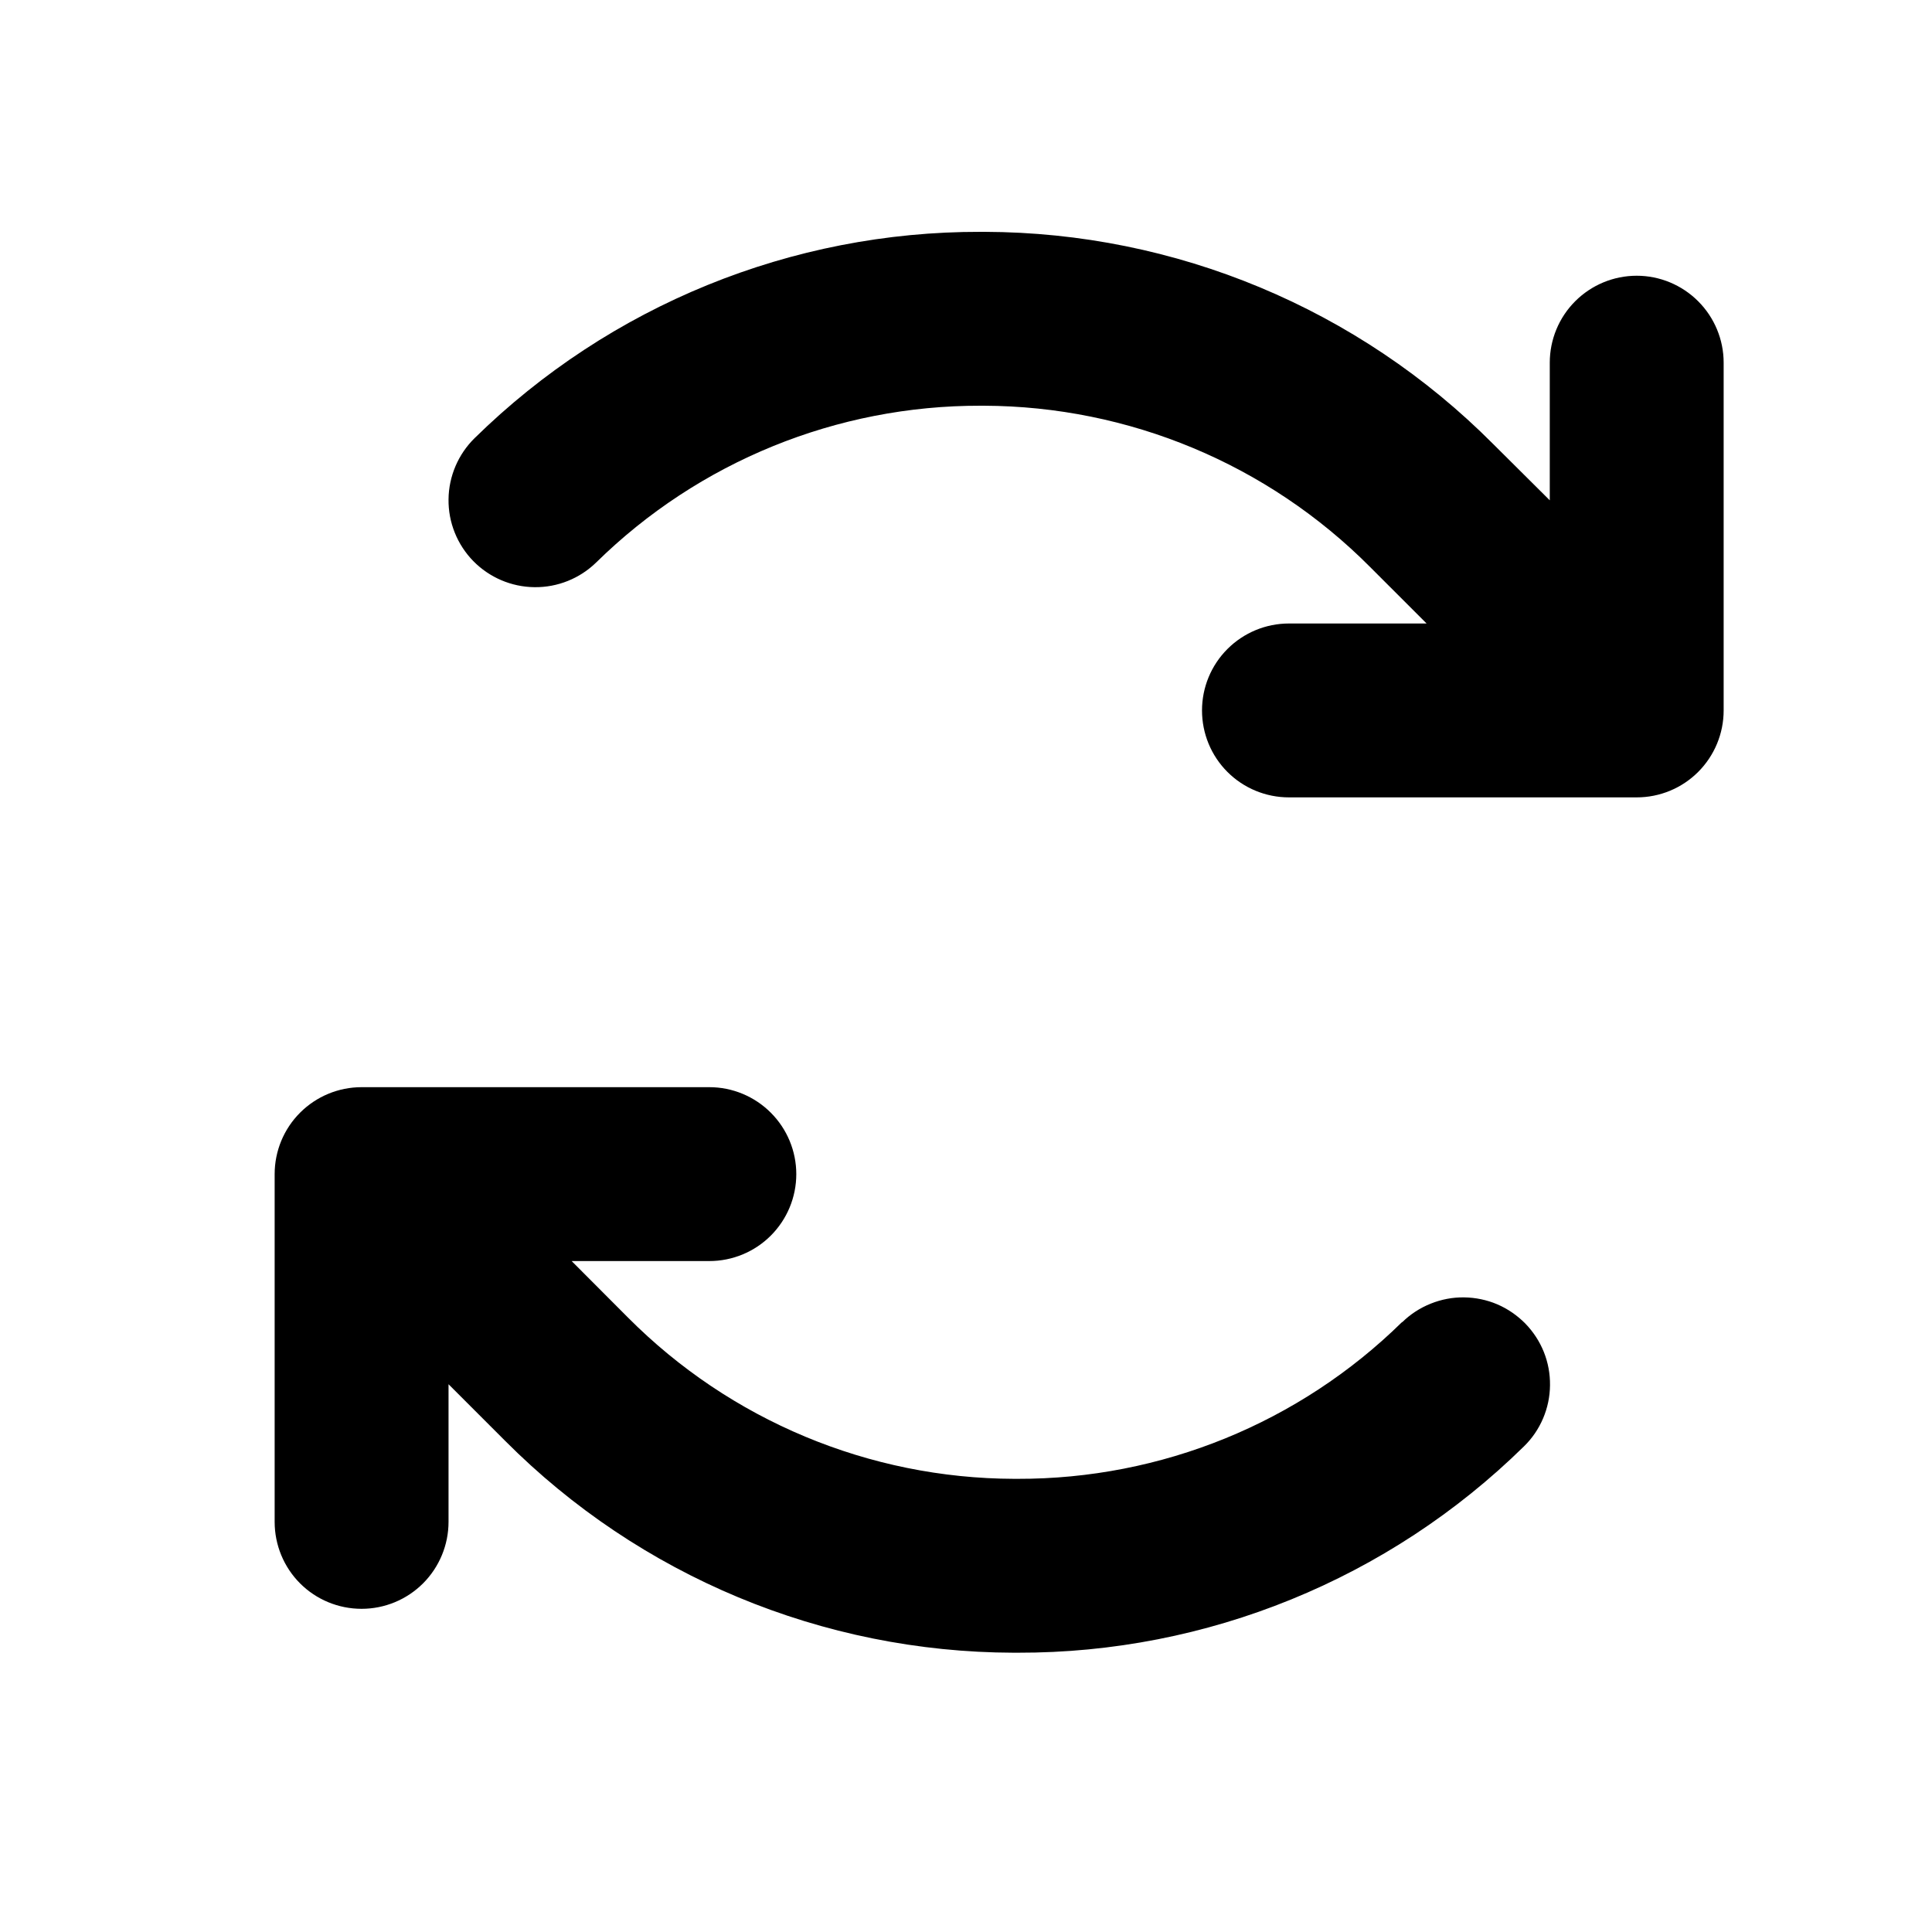
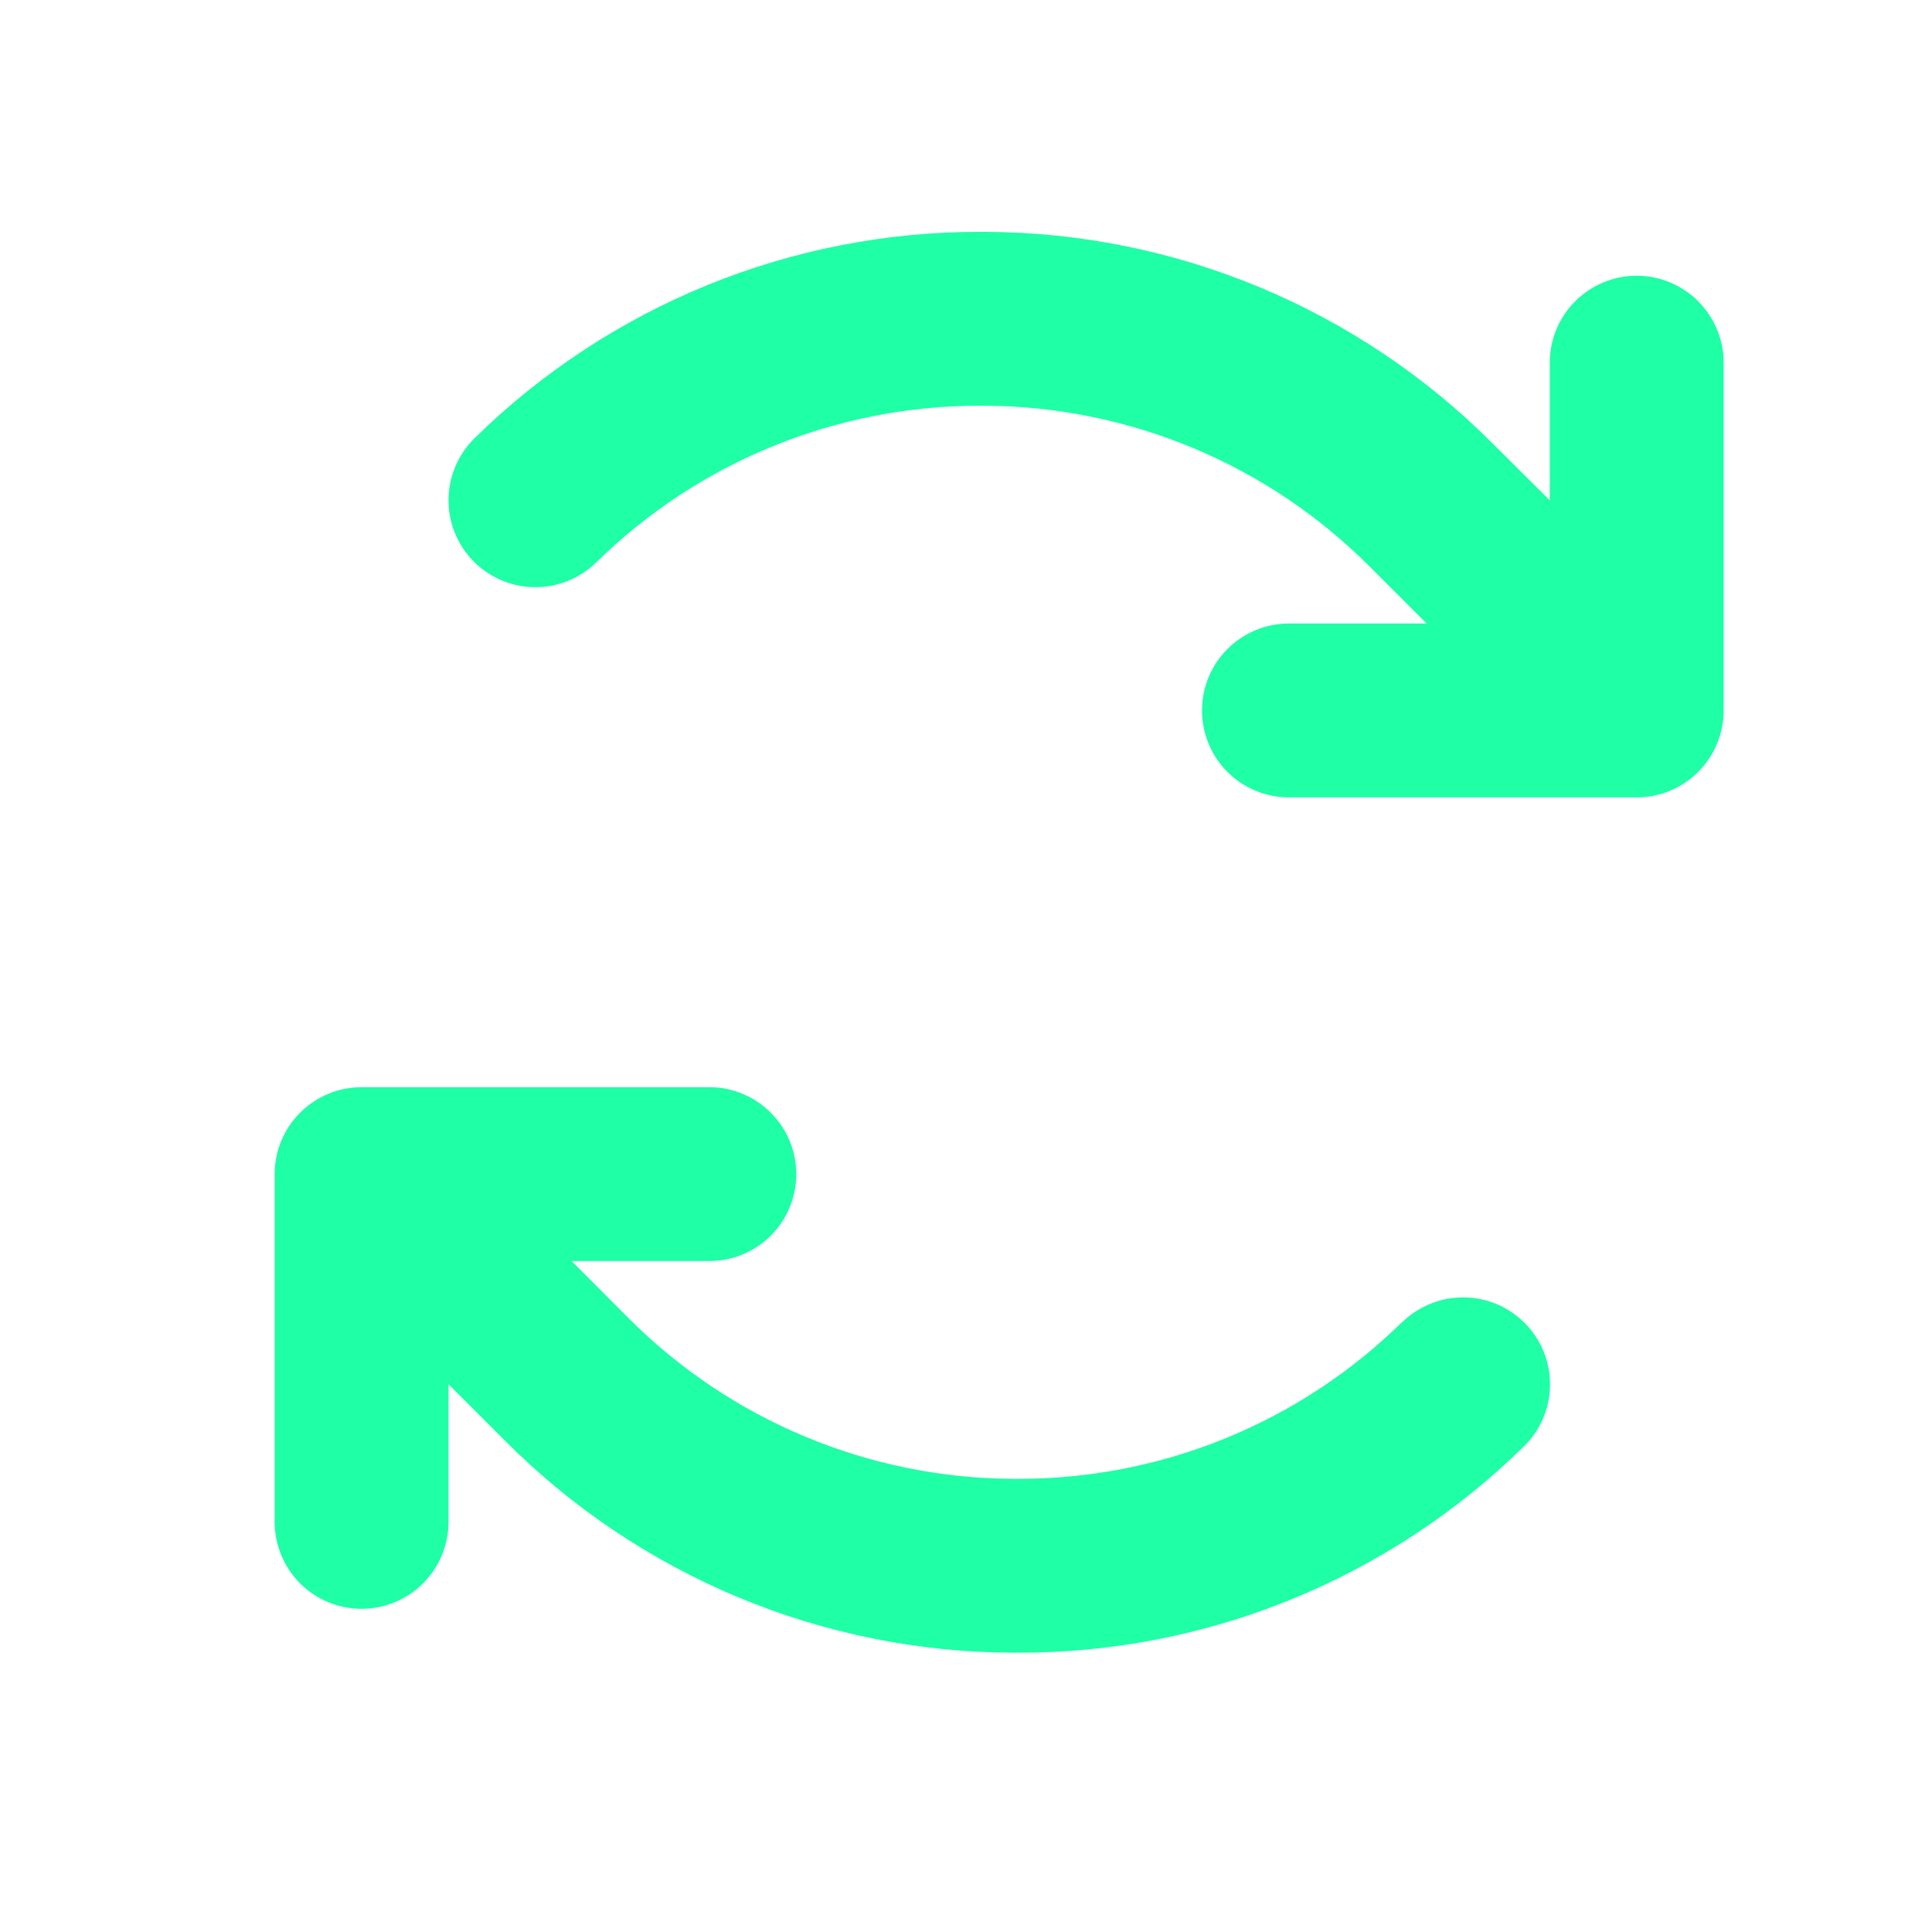
<svg xmlns="http://www.w3.org/2000/svg" width="25" height="25" viewBox="0 0 25 25" fill="none">
-   <path d="M22.304 4.693V9.193C22.304 9.492 22.185 9.778 21.974 9.989C21.763 10.2 21.477 10.318 21.179 10.318H16.679C16.38 10.318 16.094 10.2 15.883 9.989C15.672 9.778 15.554 9.492 15.554 9.193C15.554 8.895 15.672 8.609 15.883 8.398C16.094 8.187 16.38 8.068 16.679 8.068H18.46L17.729 7.337C16.405 6.006 14.607 5.256 12.73 5.25H12.69C10.829 5.246 9.042 5.974 7.715 7.278C7.502 7.486 7.214 7.602 6.916 7.598C6.618 7.595 6.333 7.473 6.124 7.26C5.916 7.047 5.8 6.759 5.804 6.461C5.807 6.163 5.929 5.878 6.142 5.669C7.89 3.953 10.243 2.994 12.692 3H12.741C15.212 3.007 17.579 3.994 19.322 5.746L20.054 6.474V4.693C20.054 4.395 20.172 4.109 20.383 3.898C20.594 3.687 20.88 3.568 21.179 3.568C21.477 3.568 21.763 3.687 21.974 3.898C22.185 4.109 22.304 4.395 22.304 4.693ZM18.142 17.108C16.814 18.413 15.026 19.141 13.165 19.136H13.124C11.248 19.131 9.45 18.38 8.126 17.049L7.397 16.318H9.179C9.477 16.318 9.763 16.2 9.974 15.989C10.185 15.778 10.304 15.492 10.304 15.193C10.304 14.895 10.185 14.609 9.974 14.398C9.763 14.187 9.477 14.068 9.179 14.068H4.679C4.38 14.068 4.094 14.187 3.883 14.398C3.672 14.609 3.554 14.895 3.554 15.193V19.693C3.554 19.991 3.672 20.278 3.883 20.489C4.094 20.7 4.38 20.818 4.679 20.818C4.977 20.818 5.263 20.7 5.474 20.489C5.685 20.278 5.804 19.991 5.804 19.693V17.912L6.535 18.643C8.278 20.394 10.646 21.38 13.116 21.386H13.169C15.618 21.392 17.971 20.433 19.719 18.717C19.825 18.614 19.909 18.491 19.967 18.355C20.025 18.219 20.056 18.073 20.057 17.925C20.059 17.778 20.032 17.631 19.977 17.494C19.922 17.357 19.84 17.232 19.737 17.126C19.633 17.021 19.51 16.936 19.375 16.878C19.239 16.82 19.093 16.79 18.945 16.788C18.797 16.786 18.651 16.814 18.514 16.869C18.376 16.924 18.251 17.005 18.146 17.108H18.142Z" fill="black" />
+   <path d="M22.304 4.693V9.193C22.304 9.492 22.185 9.778 21.974 9.989C21.763 10.2 21.477 10.318 21.179 10.318H16.679C16.38 10.318 16.094 10.2 15.883 9.989C15.672 9.778 15.554 9.492 15.554 9.193C15.554 8.895 15.672 8.609 15.883 8.398C16.094 8.187 16.38 8.068 16.679 8.068H18.46L17.729 7.337C16.405 6.006 14.607 5.256 12.73 5.25H12.69C10.829 5.246 9.042 5.974 7.715 7.278C7.502 7.486 7.214 7.602 6.916 7.598C6.618 7.595 6.333 7.473 6.124 7.26C5.916 7.047 5.8 6.759 5.804 6.461C5.807 6.163 5.929 5.878 6.142 5.669C7.89 3.953 10.243 2.994 12.692 3H12.741C15.212 3.007 17.579 3.994 19.322 5.746L20.054 6.474V4.693C20.054 4.395 20.172 4.109 20.383 3.898C20.594 3.687 20.88 3.568 21.179 3.568C21.477 3.568 21.763 3.687 21.974 3.898C22.185 4.109 22.304 4.395 22.304 4.693ZM18.142 17.108C16.814 18.413 15.026 19.141 13.165 19.136H13.124C11.248 19.131 9.45 18.38 8.126 17.049L7.397 16.318H9.179C9.477 16.318 9.763 16.2 9.974 15.989C10.185 15.778 10.304 15.492 10.304 15.193C10.304 14.895 10.185 14.609 9.974 14.398C9.763 14.187 9.477 14.068 9.179 14.068H4.679C4.38 14.068 4.094 14.187 3.883 14.398C3.672 14.609 3.554 14.895 3.554 15.193V19.693C3.554 19.991 3.672 20.278 3.883 20.489C4.094 20.7 4.38 20.818 4.679 20.818C4.977 20.818 5.263 20.7 5.474 20.489C5.685 20.278 5.804 19.991 5.804 19.693V17.912L6.535 18.643C8.278 20.394 10.646 21.38 13.116 21.386H13.169C15.618 21.392 17.971 20.433 19.719 18.717C19.825 18.614 19.909 18.491 19.967 18.355C20.025 18.219 20.056 18.073 20.057 17.925C20.059 17.778 20.032 17.631 19.977 17.494C19.922 17.357 19.84 17.232 19.737 17.126C19.633 17.021 19.51 16.936 19.375 16.878C19.239 16.82 19.093 16.79 18.945 16.788C18.797 16.786 18.651 16.814 18.514 16.869C18.376 16.924 18.251 17.005 18.146 17.108H18.142Z" fill="#1fffa5" />
</svg>
